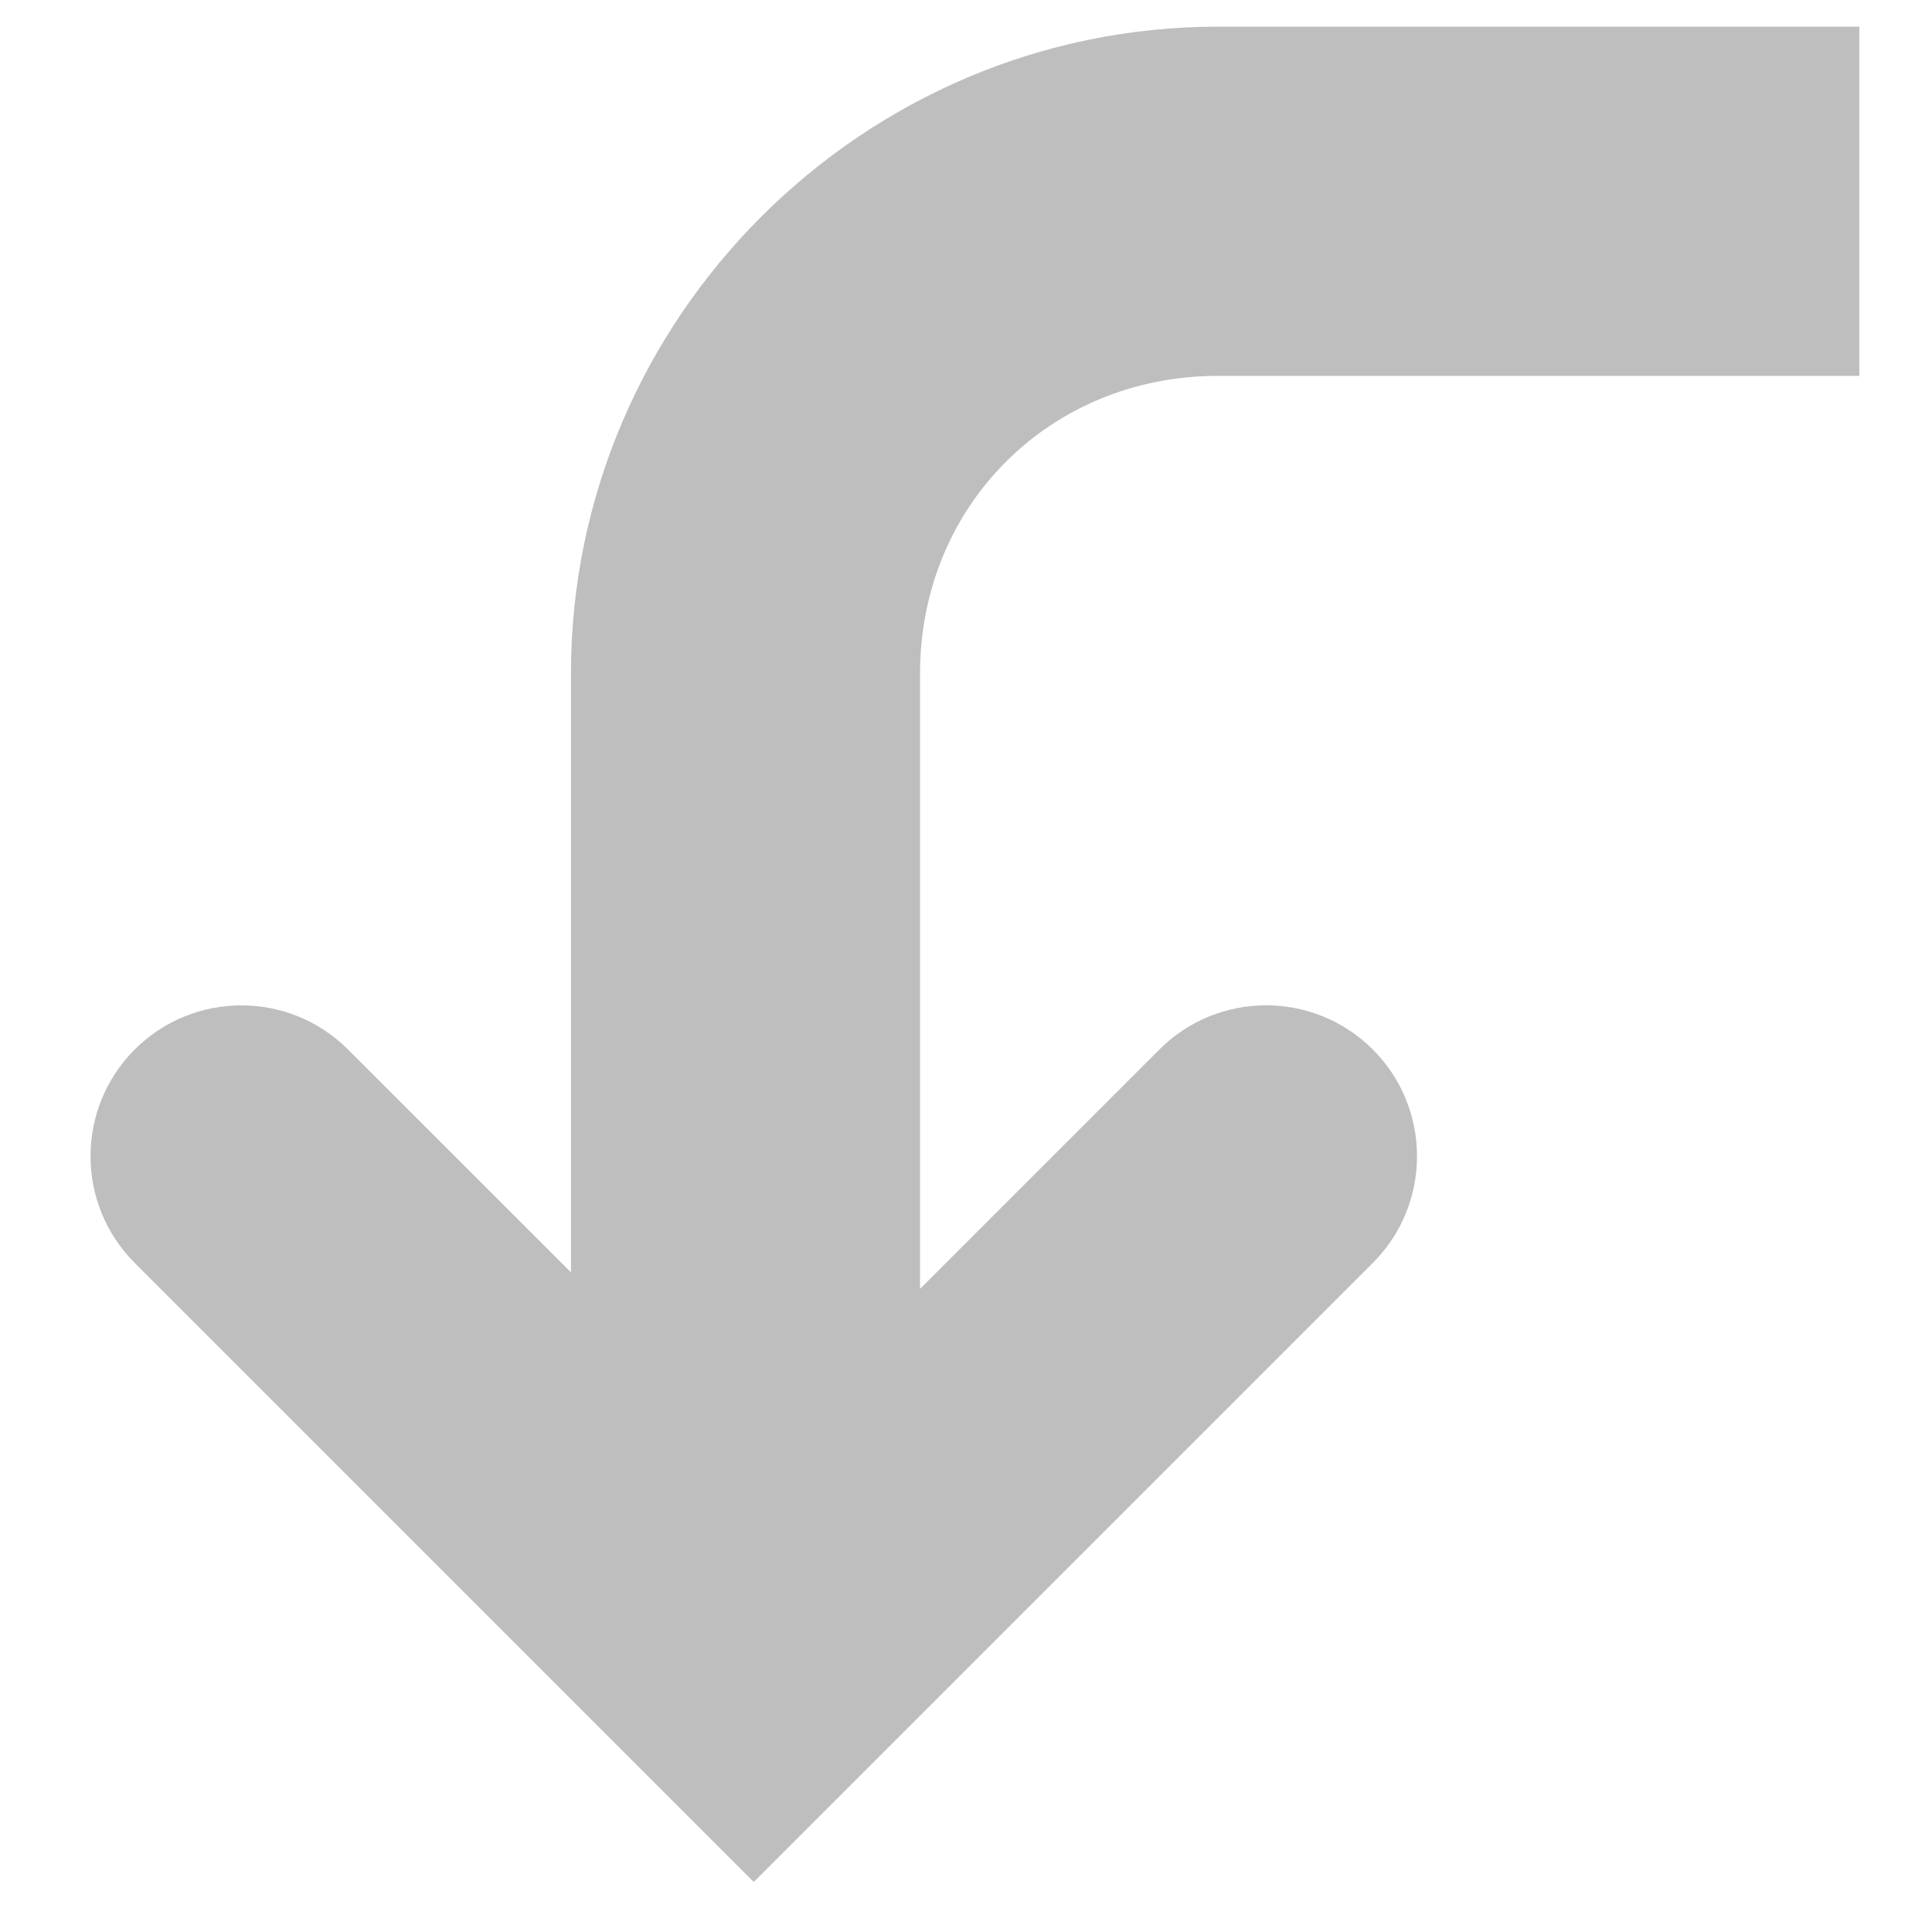
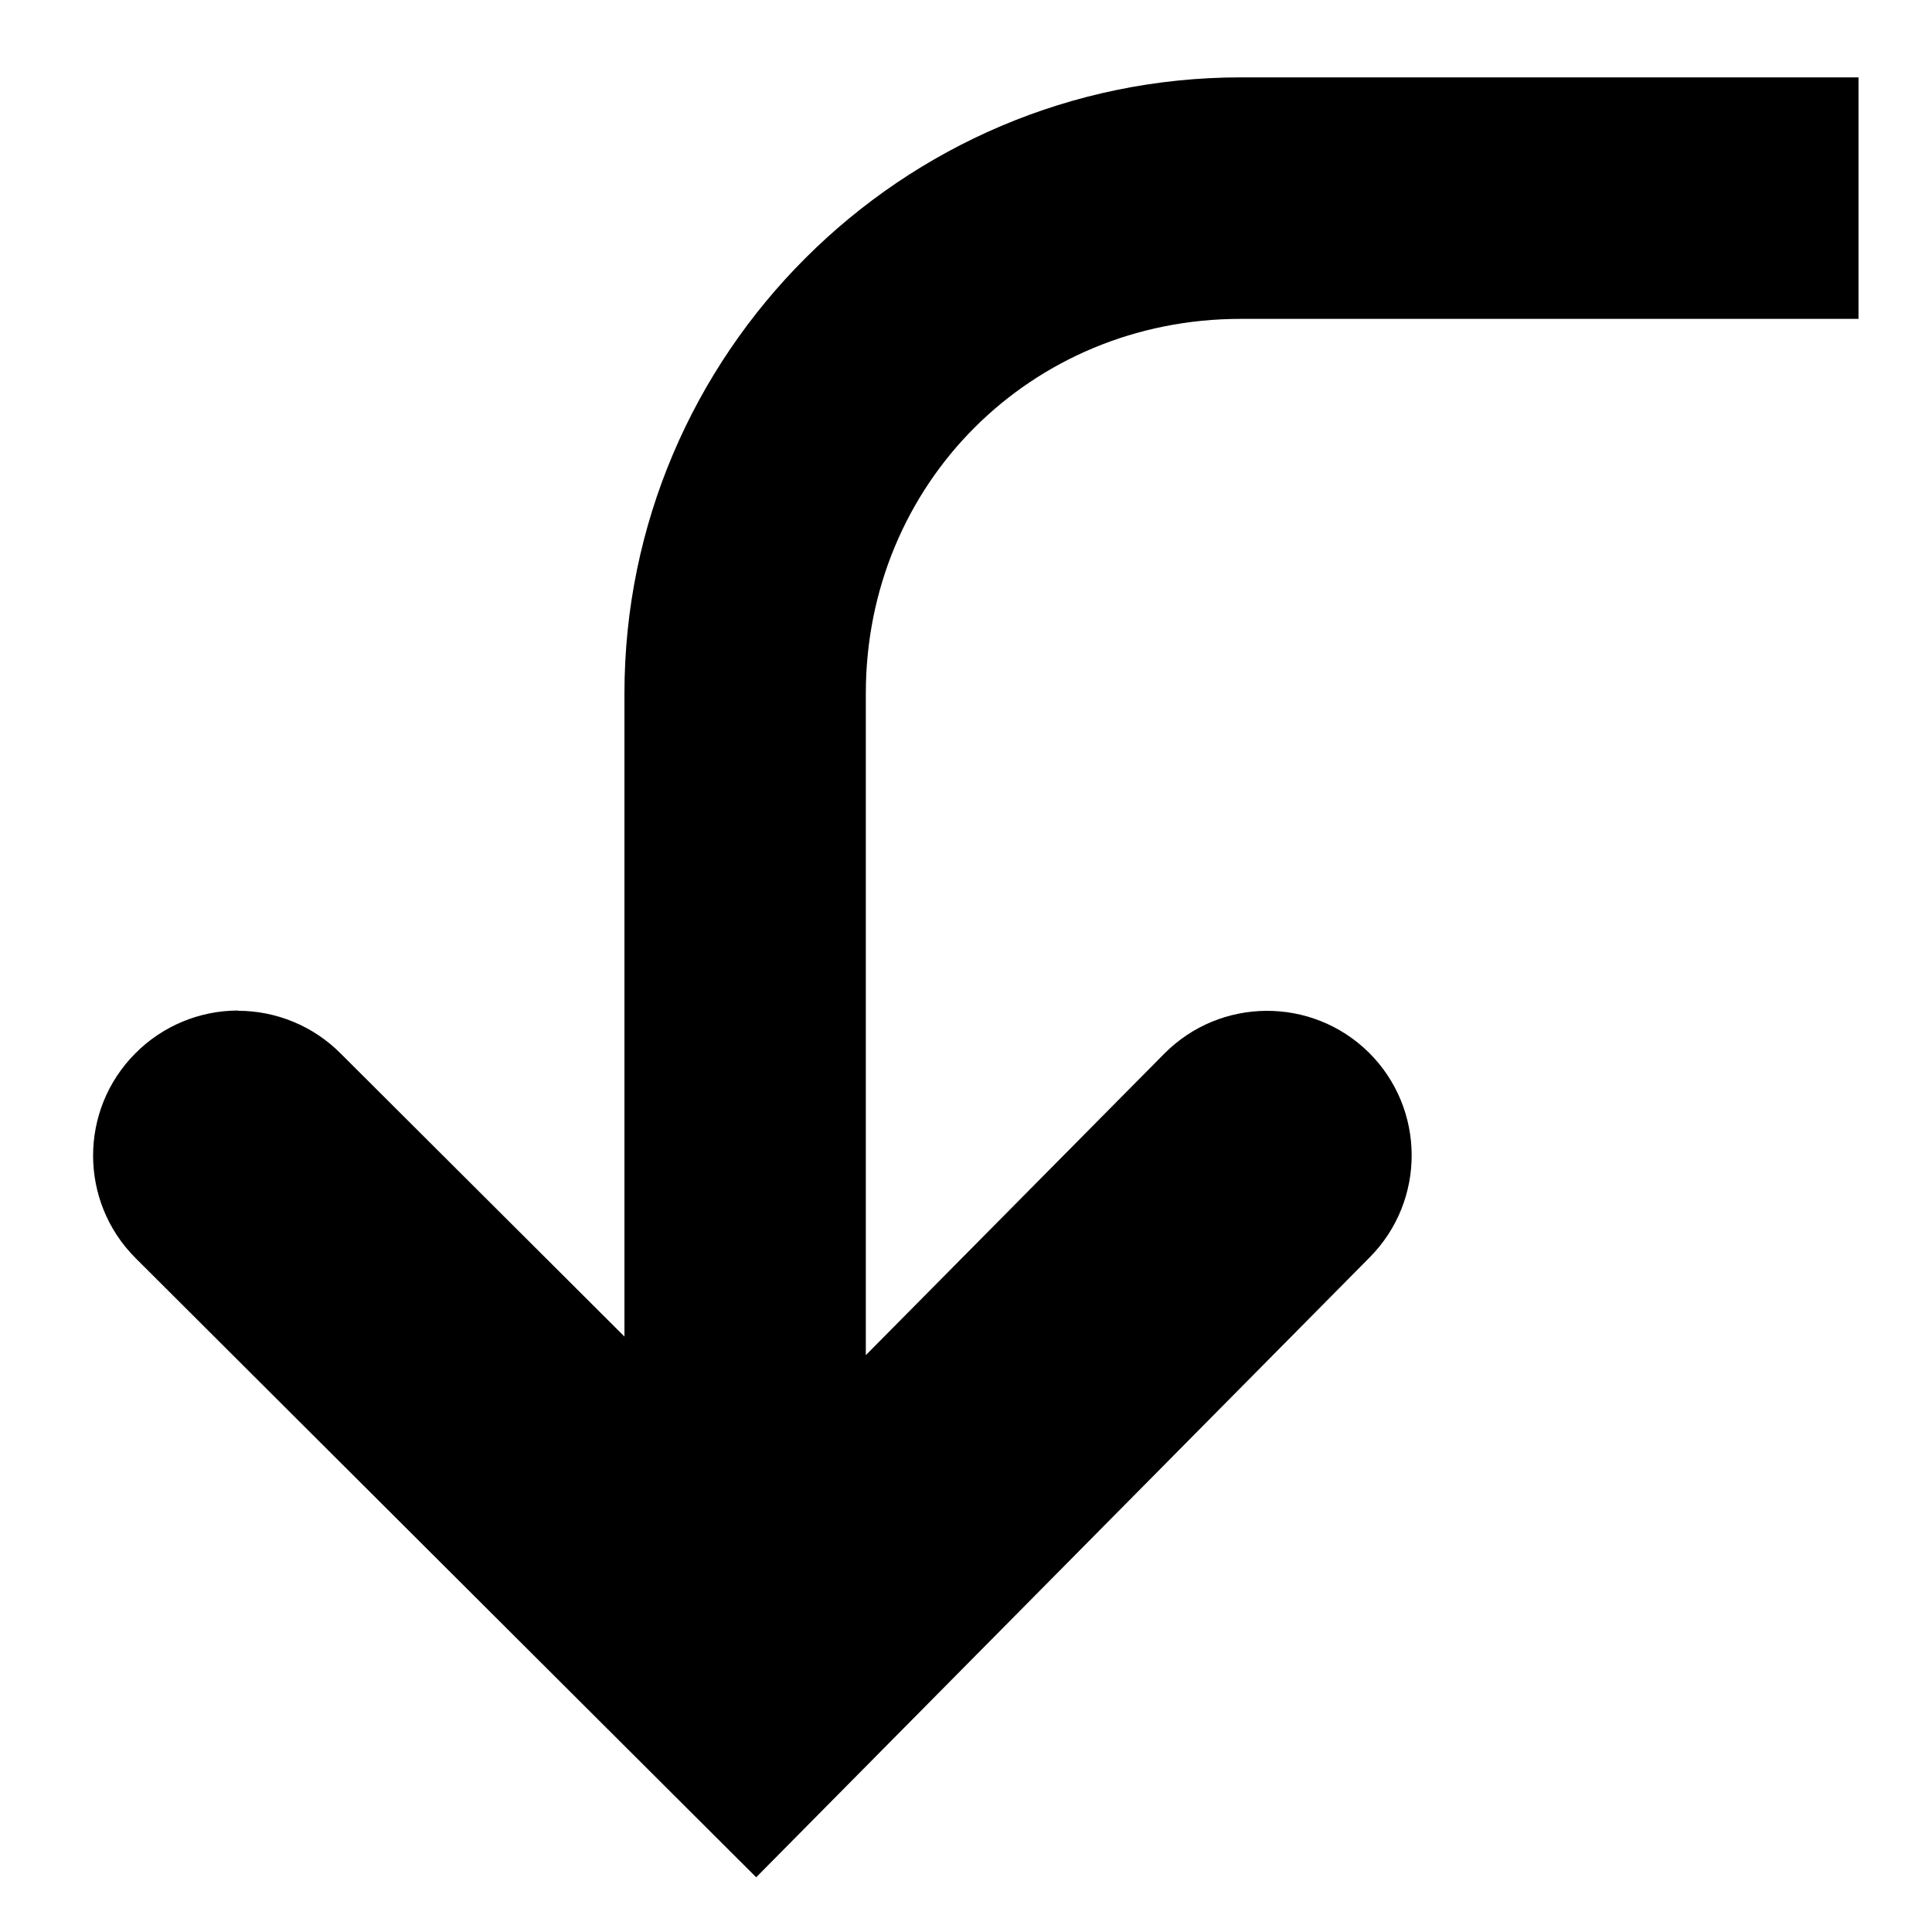
<svg xmlns="http://www.w3.org/2000/svg" width="16" height="16" id="svg2" version="1.1">
  <defs id="defs4">
    <marker orient="auto" refY="0.0" refX="0.0" id="DiamondS" style="overflow:visible">
      <path id="path8477" d="M 0,-7.071 L -7.071,0 L 0,7.071 L 7.071,0 L 0,-7.071 z " style="fill-rule:evenodd;stroke:#000000;stroke-width:1.0pt" transform="scale(0.2)" />
    </marker>
    <marker orient="auto" refY="0.0" refX="0.0" id="Arrow2Send" style="overflow:visible;">
      <path id="path8425" style="fill-rule:evenodd;stroke-width:0.625;stroke-linejoin:round;" d="M 8.719,4.034 L -2.207,0.016 L 8.719,-4.002 C 6.973,-1.63 6.983,1.616 8.719,4.034 z " transform="scale(0.3) rotate(180) translate(-2.3,0)" />
    </marker>
    <marker orient="auto" refY="0.0" refX="0.0" id="Arrow1Lend" style="overflow:visible;">
      <path id="path8395" d="M 0.0,0.0 L 5.0,-5.0 L -12.5,0.0 L 5.0,5.0 L 0.0,0.0 z " style="fill-rule:evenodd;stroke:#000000;stroke-width:1.0pt;" transform="scale(0.8) rotate(180) translate(12.5,0)" />
    </marker>
    <linearGradient id="linearGradient3946">
      <stop id="stop3948" offset="0" style="stop-color:#000000;stop-opacity:0.747;" />
      <stop id="stop3950" offset="1" style="stop-color:#000000;stop-opacity:0.024;" />
    </linearGradient>
    <linearGradient id="linearGradient3830-9">
      <stop style="stop-color:#000000;stop-opacity:0.747;" offset="0" id="stop3832-7" />
      <stop style="stop-color:#000000;stop-opacity:0.024;" offset="1" id="stop3834-5" />
    </linearGradient>
    <linearGradient id="linearGradient3984">
      <stop style="stop-color:#f4deba;stop-opacity:1;" offset="0" id="stop3986" />
      <stop style="stop-color:#de9625;stop-opacity:0;" offset="1" id="stop3988" />
    </linearGradient>
  </defs>
  <g id="layer1" transform="translate(-31.97559,-220.3622)">
-     <path id="path9392" style="fill:#bebebe;fill-opacity:1;stroke:none;stroke-width:1" d="M 42.062 220.583 C 39.118 220.583 36.704 222.997 36.704 225.94 L 36.704 230.899 L 34.858 229.054 A 1.25 1.25 0 0 0 33.091 229.054 A 1.25 1.25 0 0 0 33.091 230.821 L 38.218 235.948 L 43.345 230.821 A 1.25 1.25 0 0 0 43.345 229.054 A 1.25 1.25 0 0 0 41.577 229.054 L 39.595 231.036 L 39.595 225.94 C 39.595 224.549 40.671 223.475 42.062 223.475 L 47.374 223.475 L 47.374 220.583 L 42.062 220.583 z " />
+     <path id="path1" style="baseline-shift:baseline;display:inline;overflow:visible;opacity:1;vector-effect:none;fill-rule:evenodd;stroke-linecap:round;enable-background:accumulate;stop-color:#000000;stop-opacity:1" d="m 47.367,221.003 v 2 h -5.117 c -1.736,0 -3.104,1.365 -3.104,3.102 v 5.48 l 2.469,-2.494 a 1.2,1.2 0 0 1 1.697,-0.012 1.2,1.2 0 0 1 0.006,1.697 l -5.08,5.133 -5.139,-5.127 a 1.2,1.2 0 0 1 -0.002,-1.697 1.2,1.2 0 0 1 0.848,-0.354 l 0.002,0.002 a 1.2,1.2 0 0 1 0.848,0.352 l 2.352,2.346 v -5.326 c 0,-2.81 2.294,-5.102 5.104,-5.102 z" />
  </g>
</svg>
